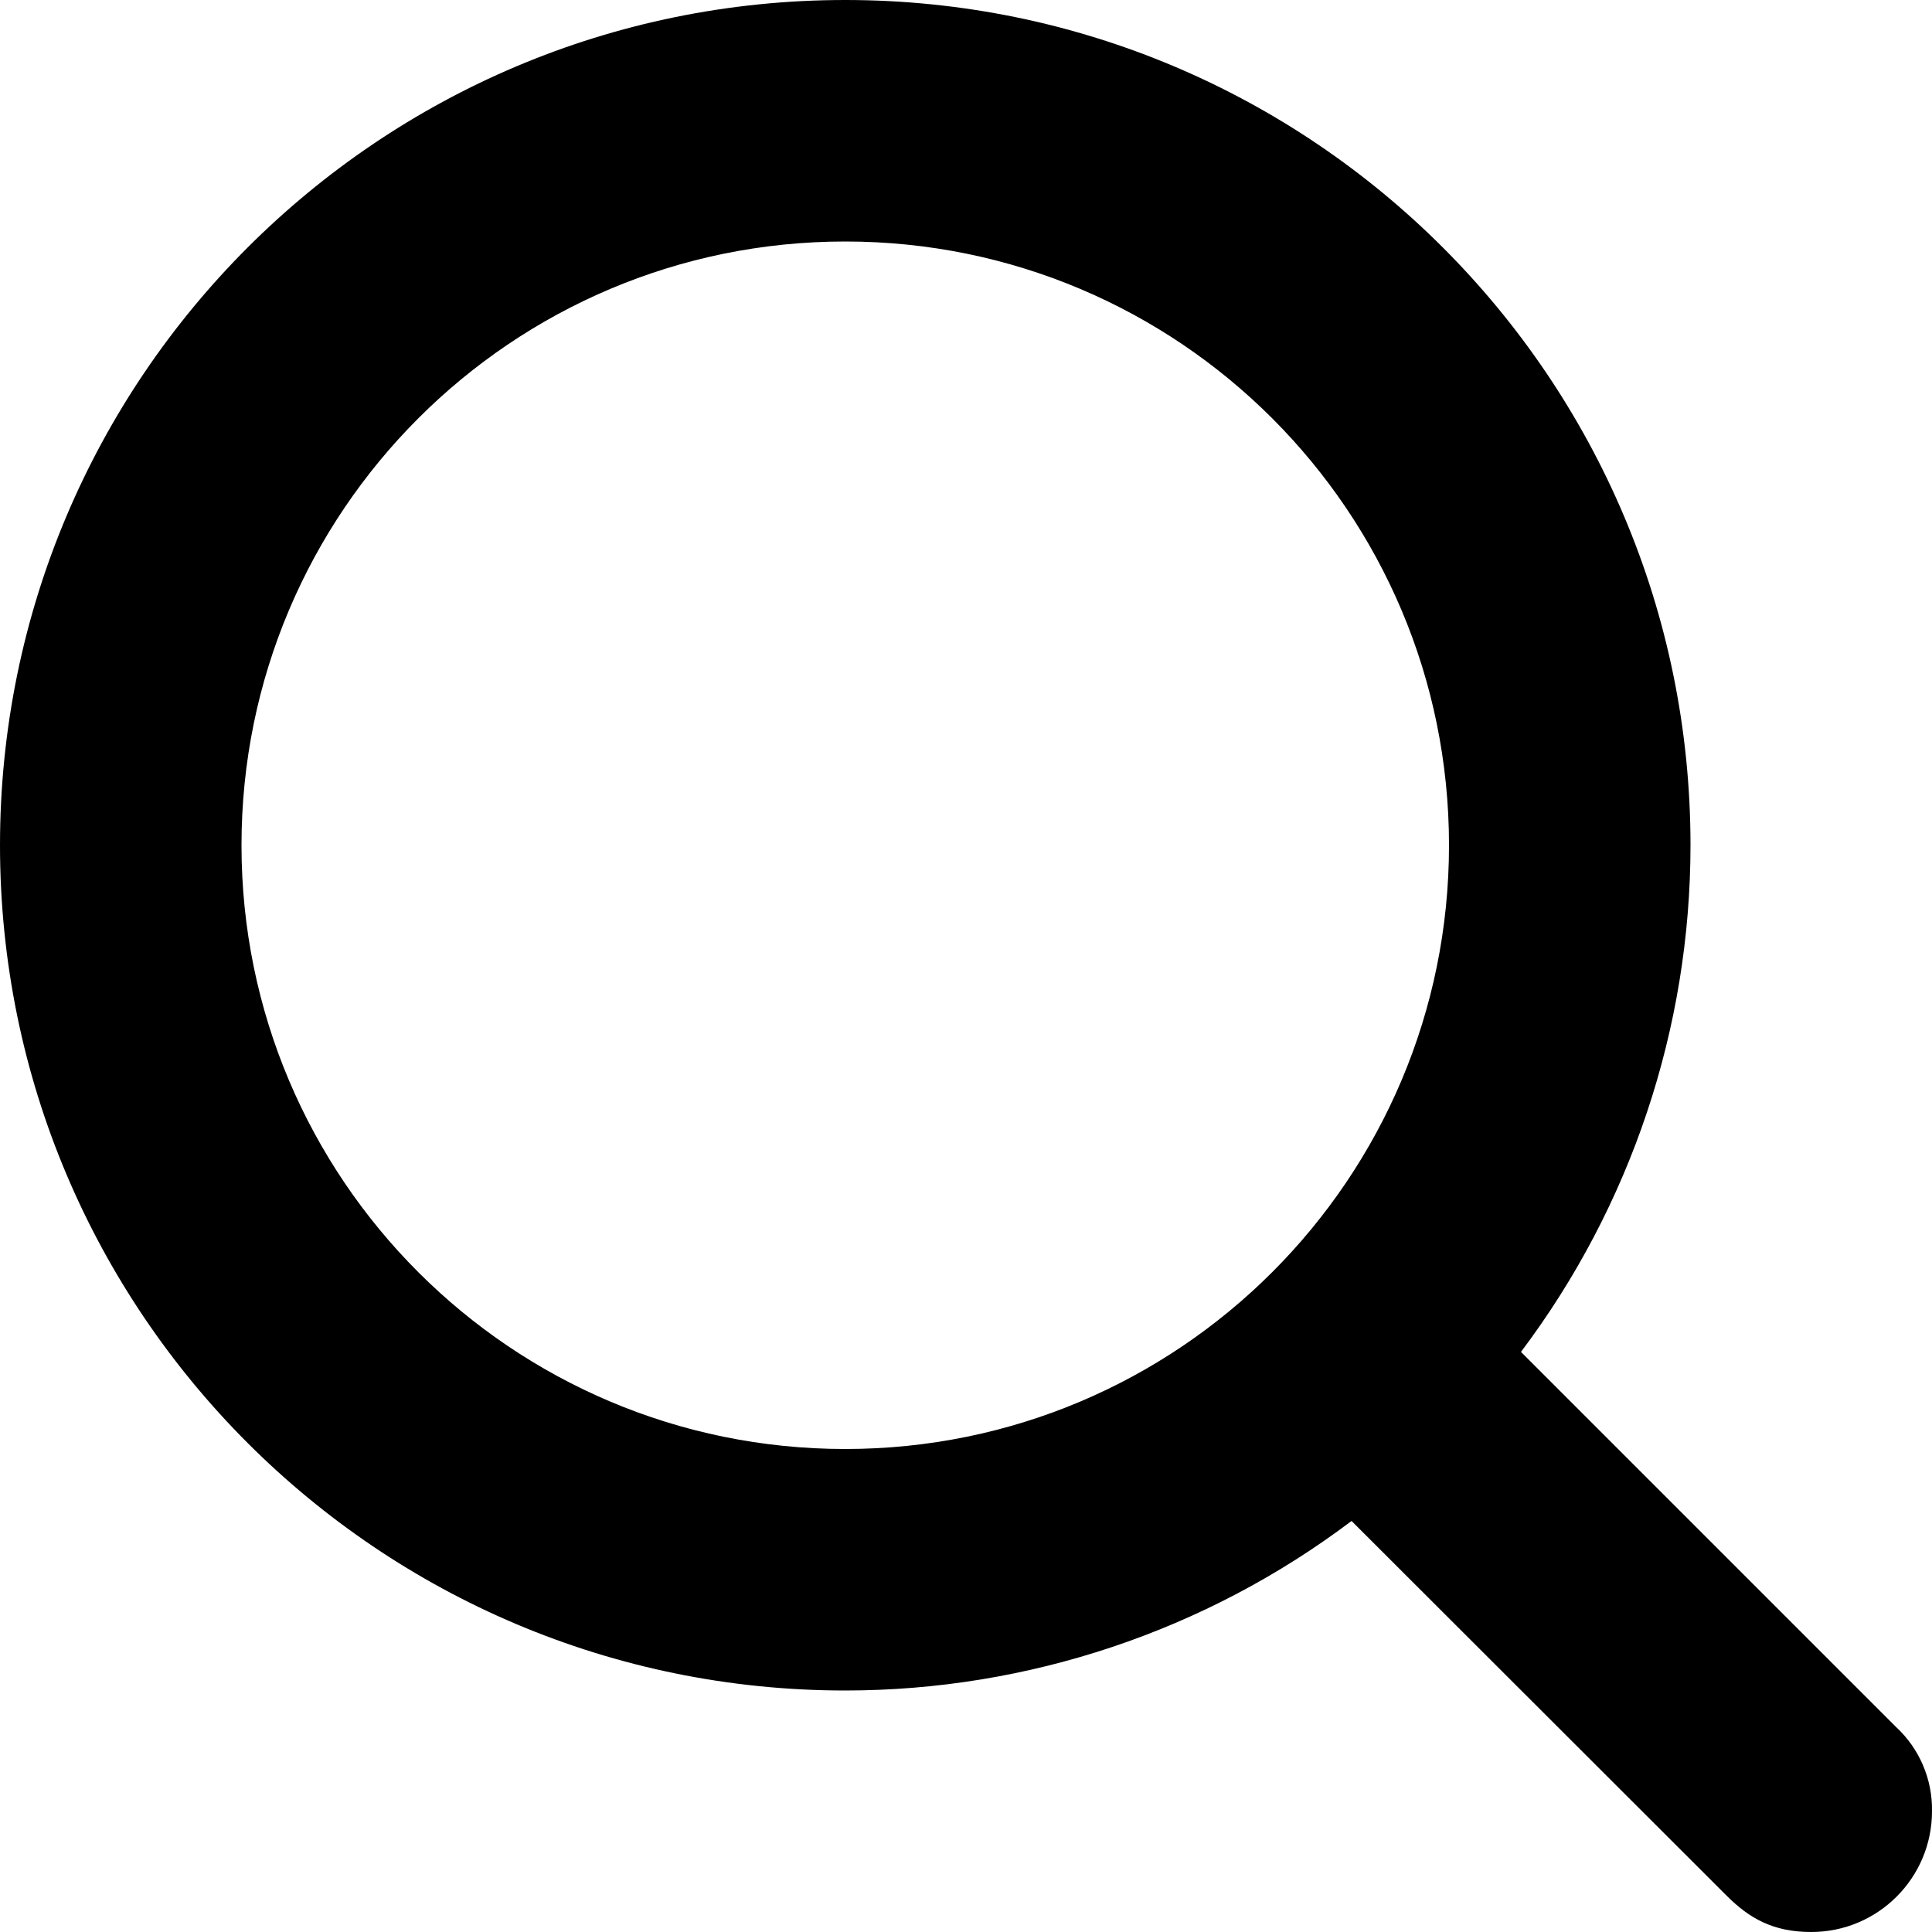
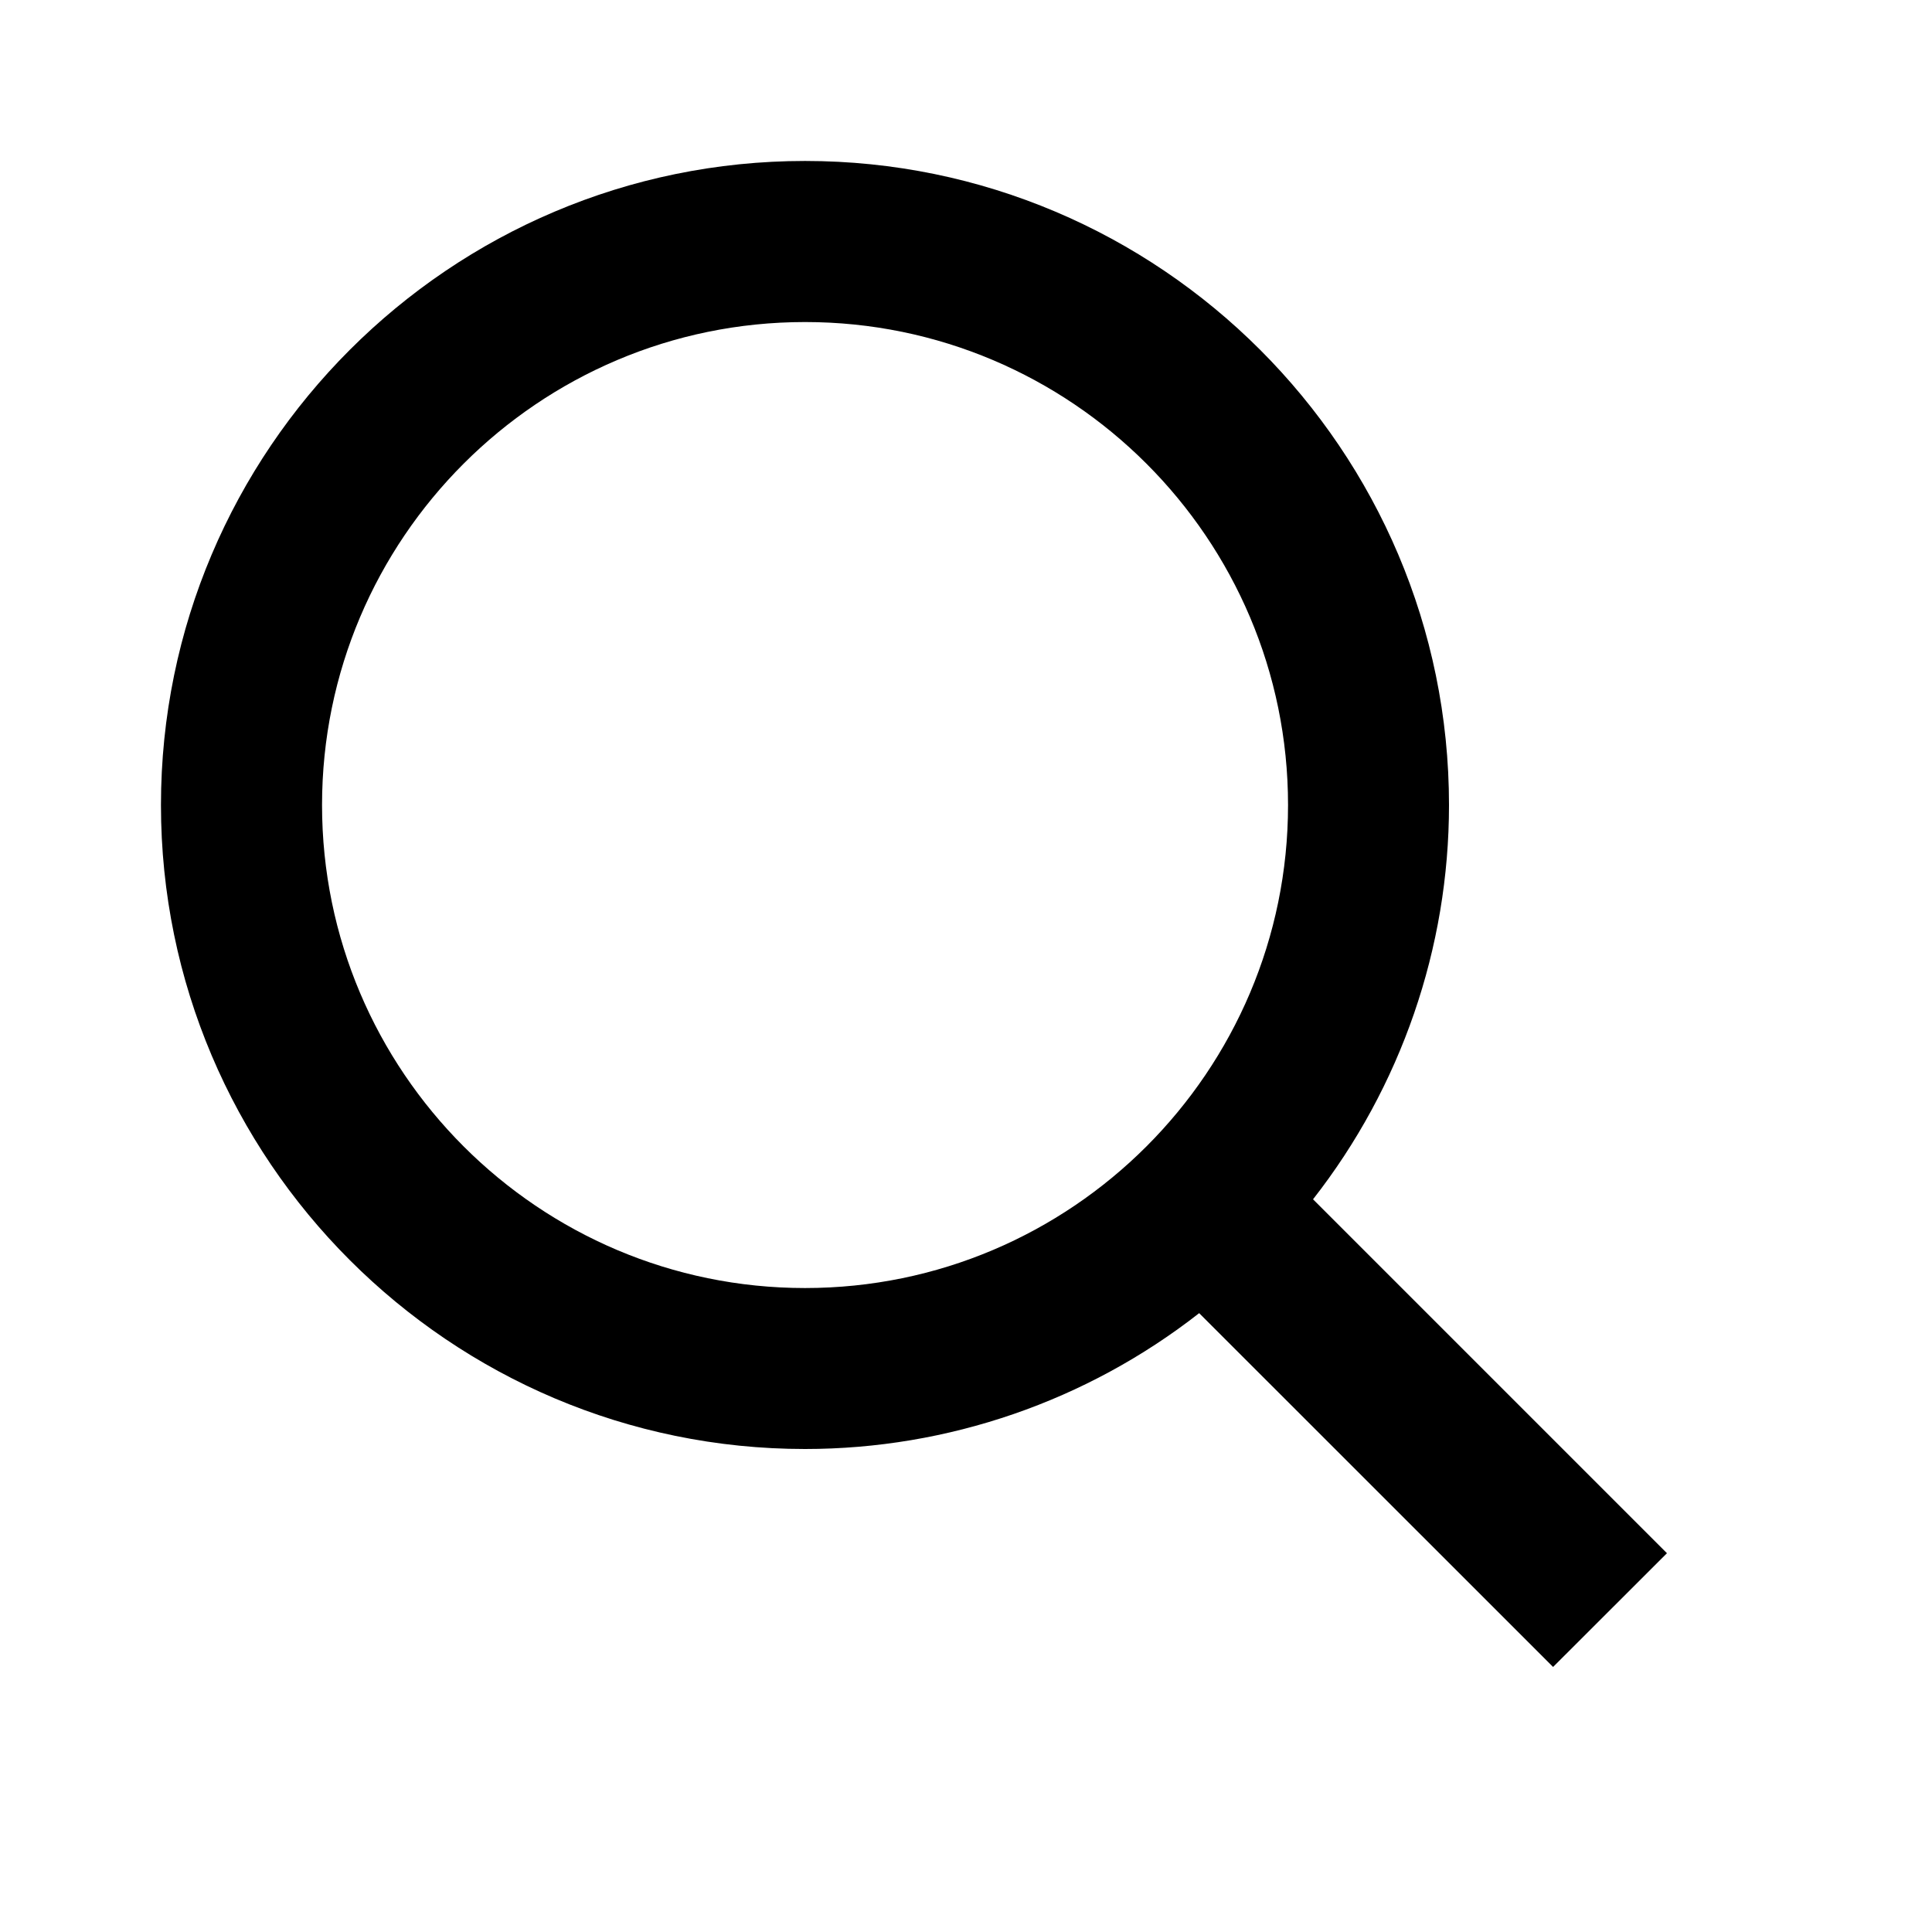
- <svg xmlns="http://www.w3.org/2000/svg" width="16" height="16" viewBox="0 0 16 16">
-   <path d="M15.7 14.3l-3.104-3.104A6.979 6.979 0 0 0 14 7a7 7 0 1 0-7 7 6.963 6.963 0 0 0 4.193-1.404L14.3 15.7c.185.184.38.3.7.3a1 1 0 0 0 1-1 .93.93 0 0 0-.3-.7zM2 7c0-2.762 2.238-5 5-5s5 2.238 5 5-2.238 5-5 5-5-2.238-5-5z" />
+ <svg xmlns="http://www.w3.org/2000/svg" width="16" height="16" viewBox="0 0 16 16" fill="#000000">
+   <path d="M6.667 12C7.85 12 8.999 11.604 9.931 10.875L12.862 13.805L13.805 12.863L10.874 9.932C11.603 9 12 7.85 12 6.667C12 3.726 9.607 1.333 6.667 1.333C3.726 1.333 1.333 3.726 1.333 6.667C1.333 9.607 3.726 12 6.667 12ZM6.667 2.667C8.873 2.667 10.667 4.461 10.667 6.667C10.667 8.873 8.873 10.667 6.667 10.667C4.461 10.667 2.667 8.873 2.667 6.667C2.667 4.461 4.461 2.667 6.667 2.667Z" fill="black" />
</svg>
